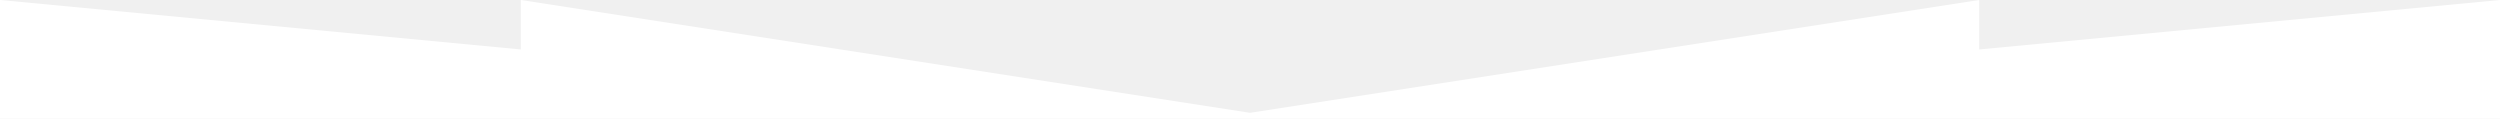
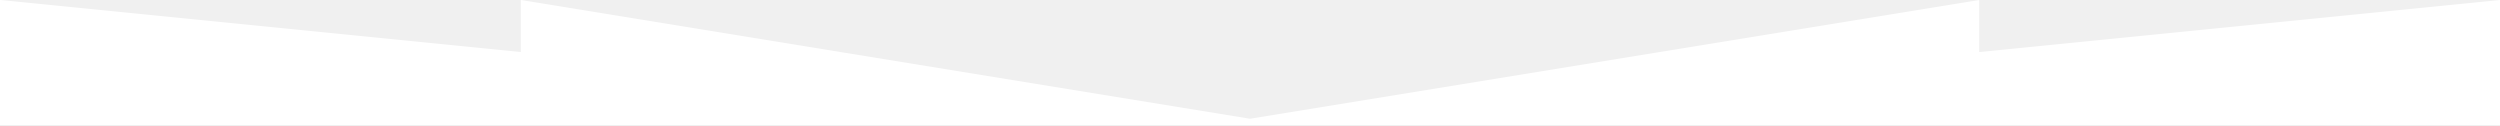
- <svg xmlns="http://www.w3.org/2000/svg" width="1200px" height="57px" viewBox="0 0 1200 60" preserveAspectRatio="none">
+ <svg xmlns="http://www.w3.org/2000/svg" width="100%" height="57px" viewBox="0 0 1200 60" preserveAspectRatio="none">
  <polygon fill="#ffffff" points="0,0 250,25 250,0 600,57 950,0 950,25 1200,0 1200,60 0,60" />
</svg>
